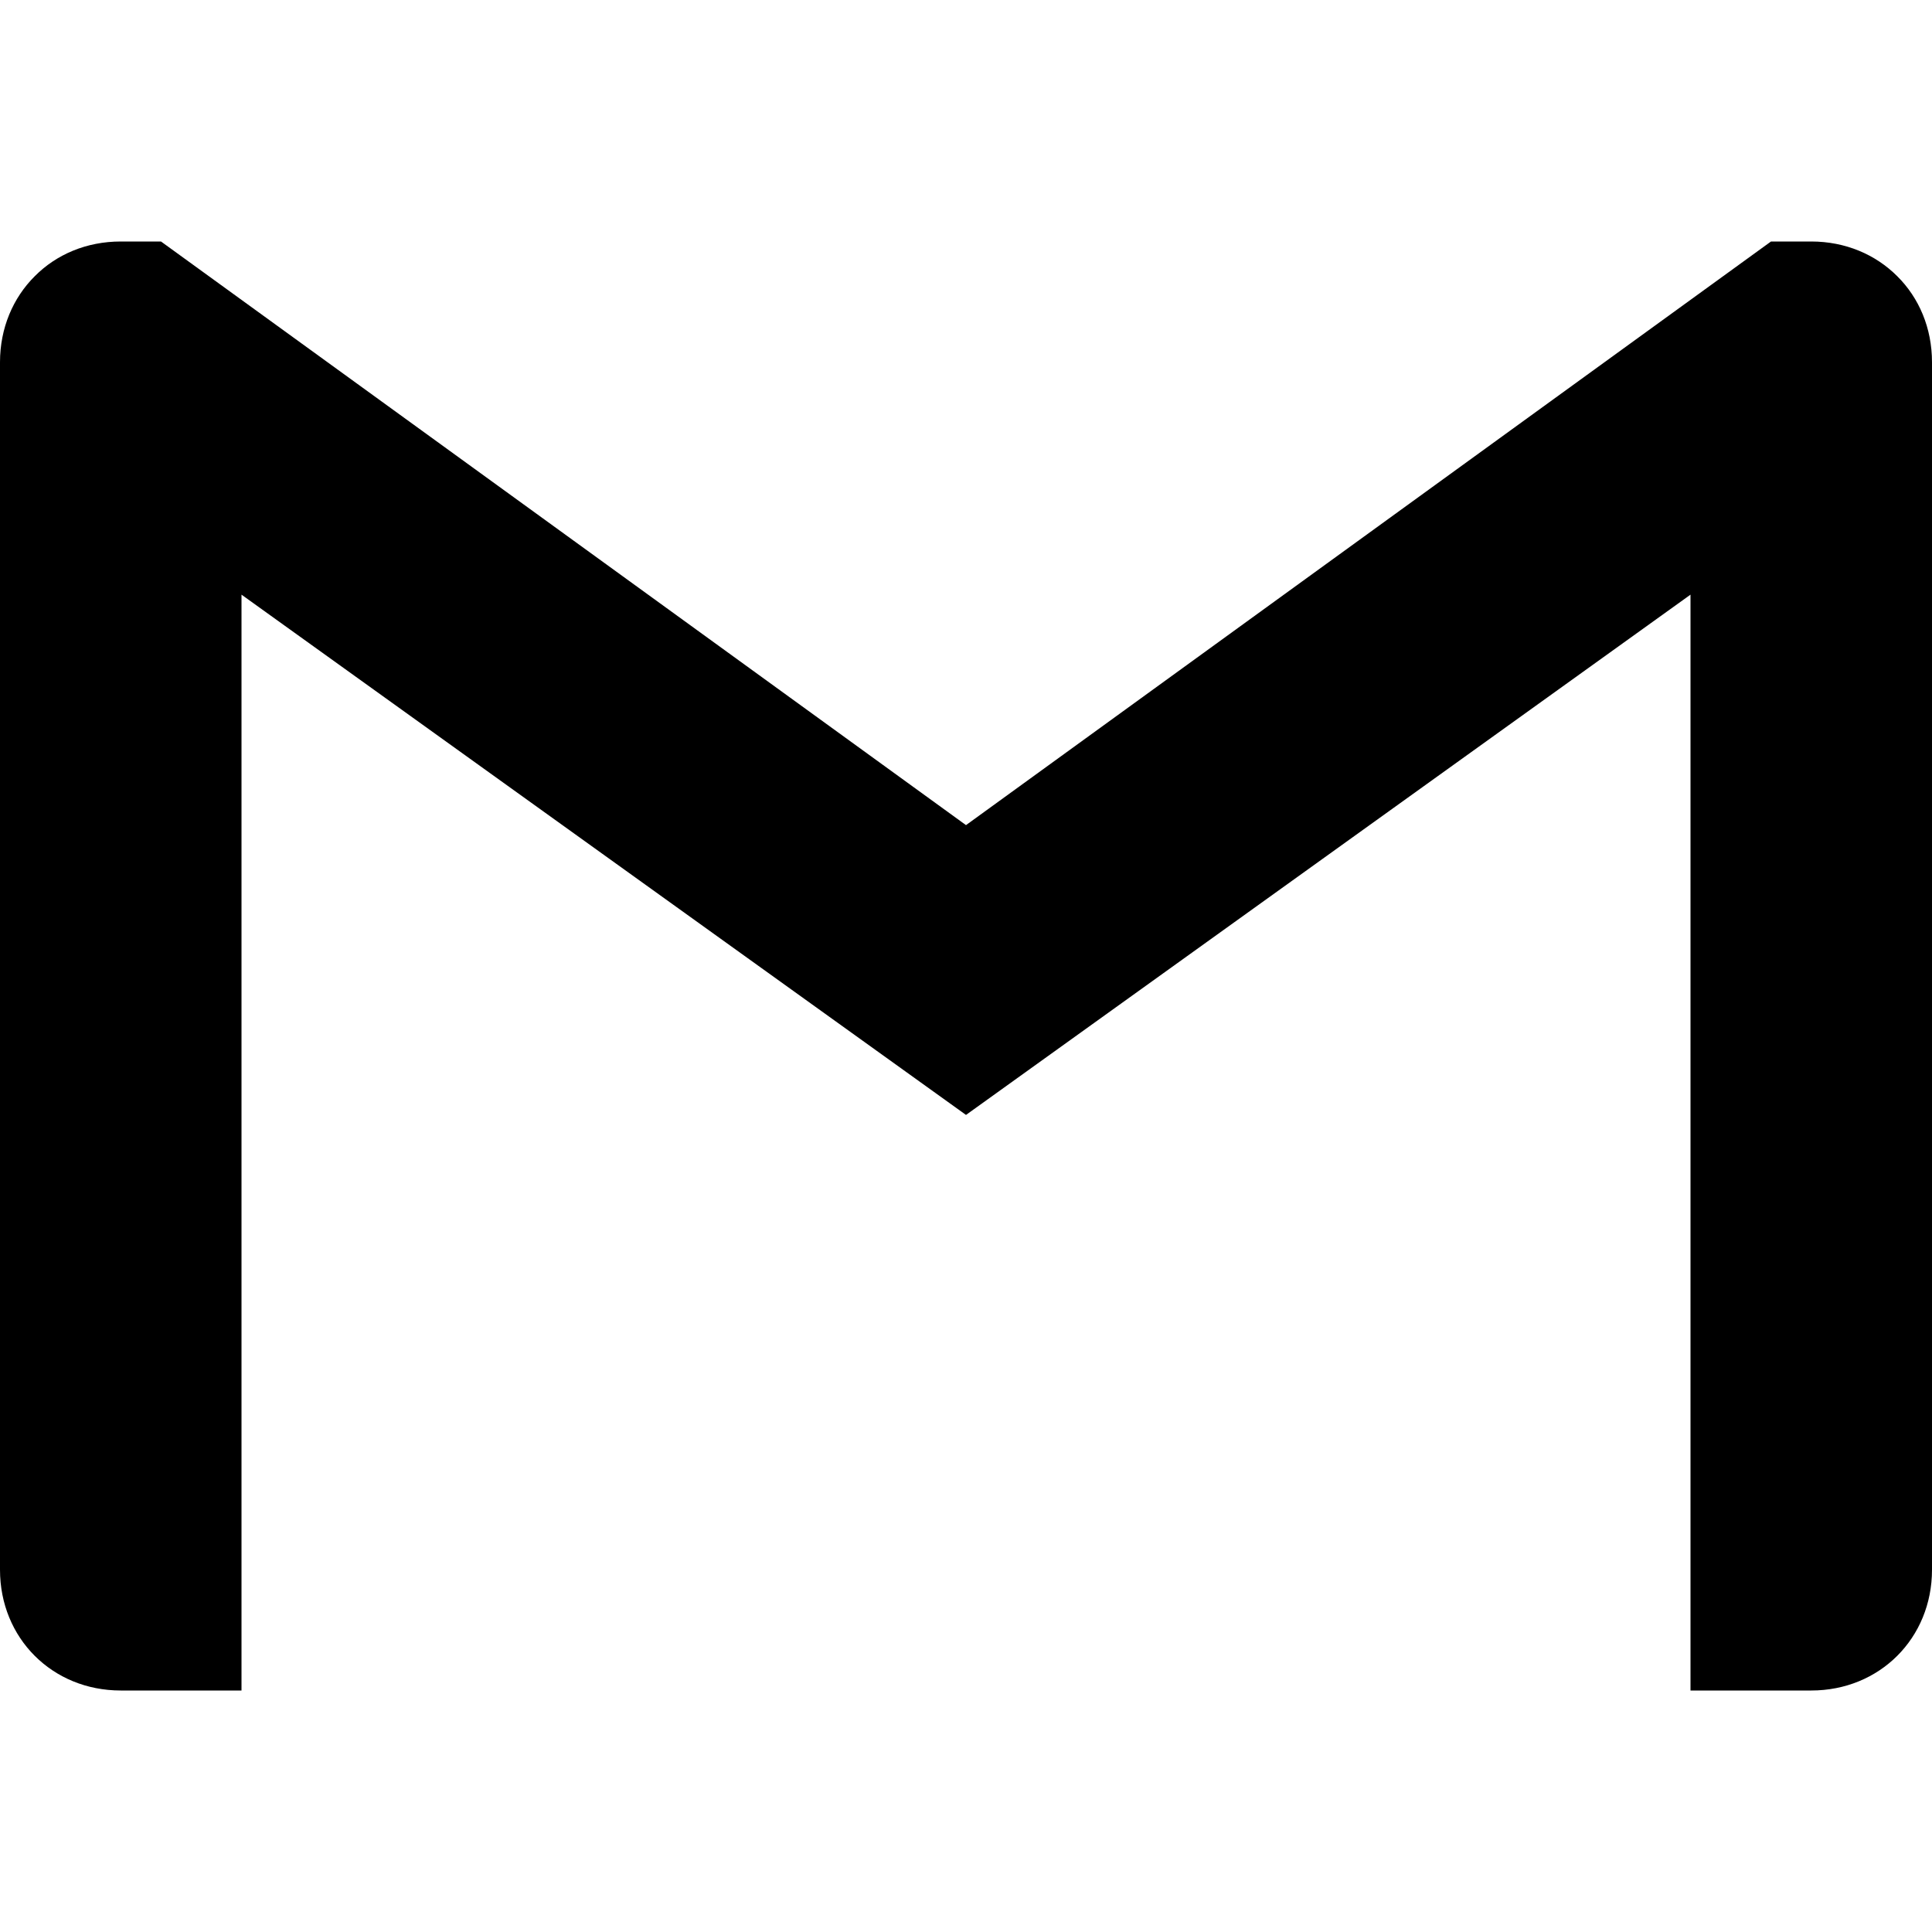
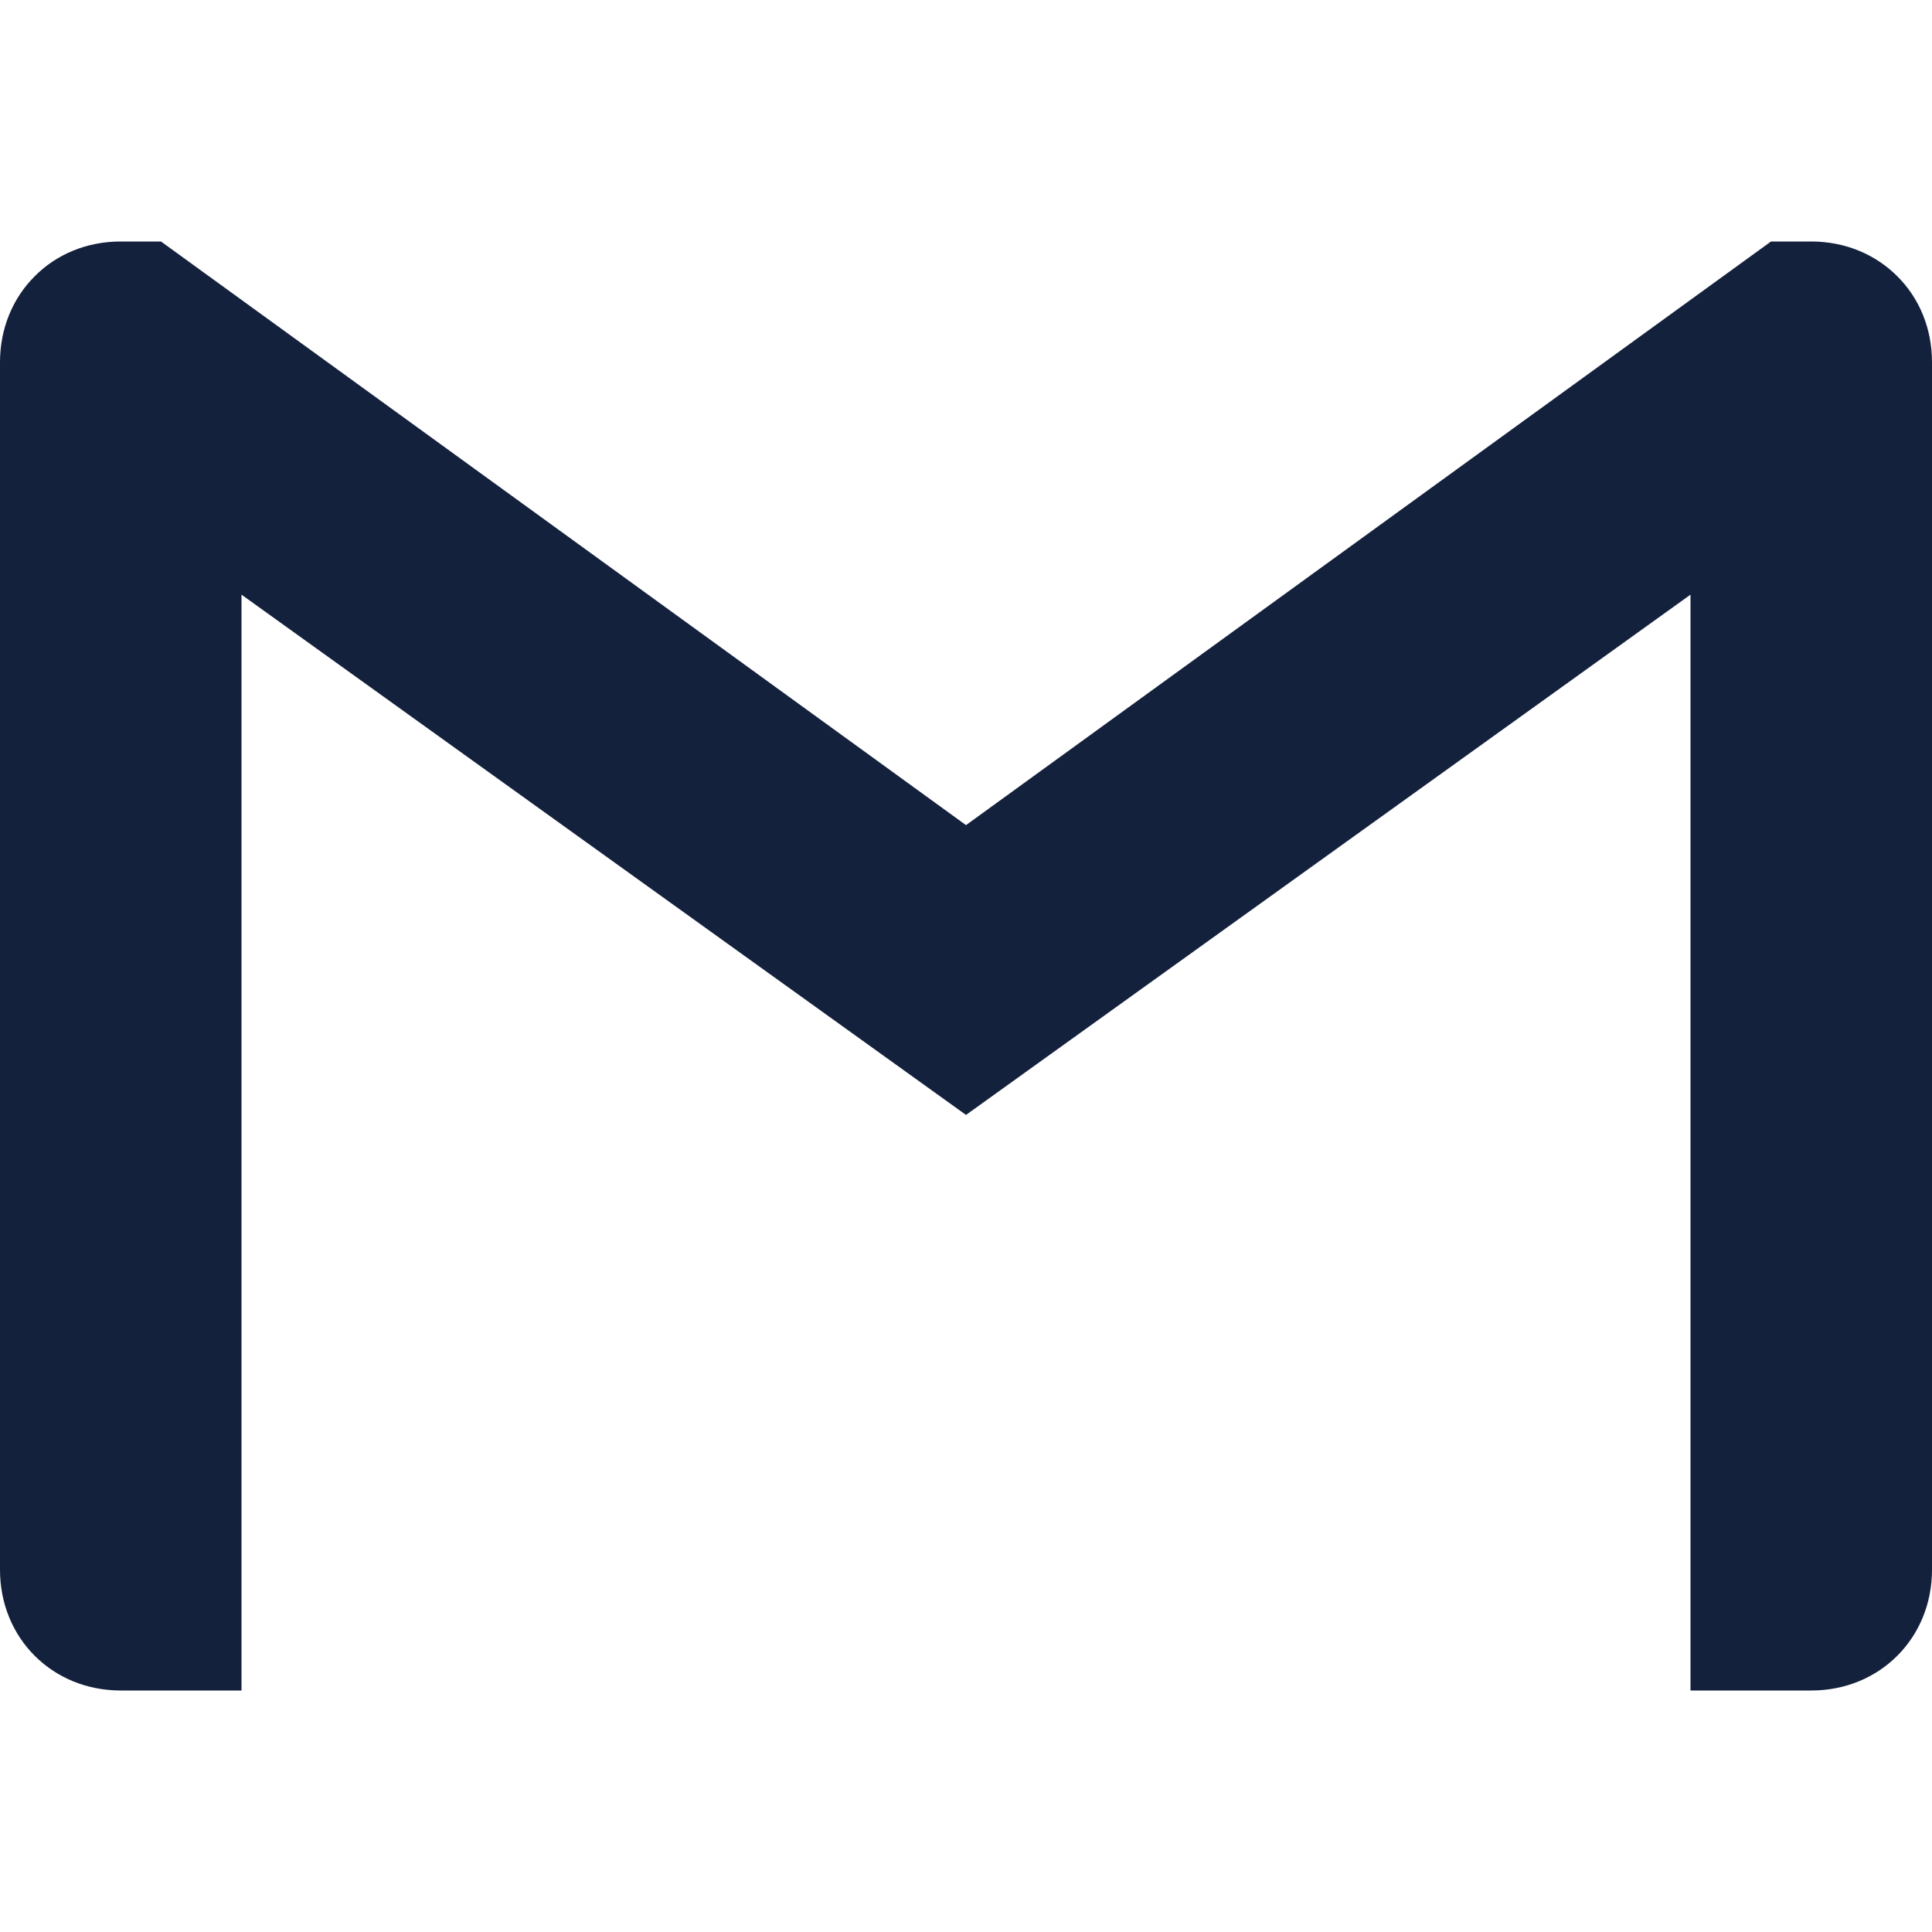
- <svg xmlns="http://www.w3.org/2000/svg" role="img" viewBox="0 0 24 24">
+ <svg xmlns="http://www.w3.org/2000/svg" role="img" viewBox="0 0 24 24" fill="#14213D">
  <path d="M24 4.5v15c0 .85-.65 1.5-1.5 1.5H21V7.387l-9 6.463-9-6.463V21H1.5C.649 21 0 20.35 0 19.5v-15c0-.425.162-.8.431-1.068C.7 3.16 1.076 3 1.5 3H2l10 7.25L22 3h.5c.425 0 .8.162 1.069.432.27.268.431.643.431 1.068z" />
</svg>
